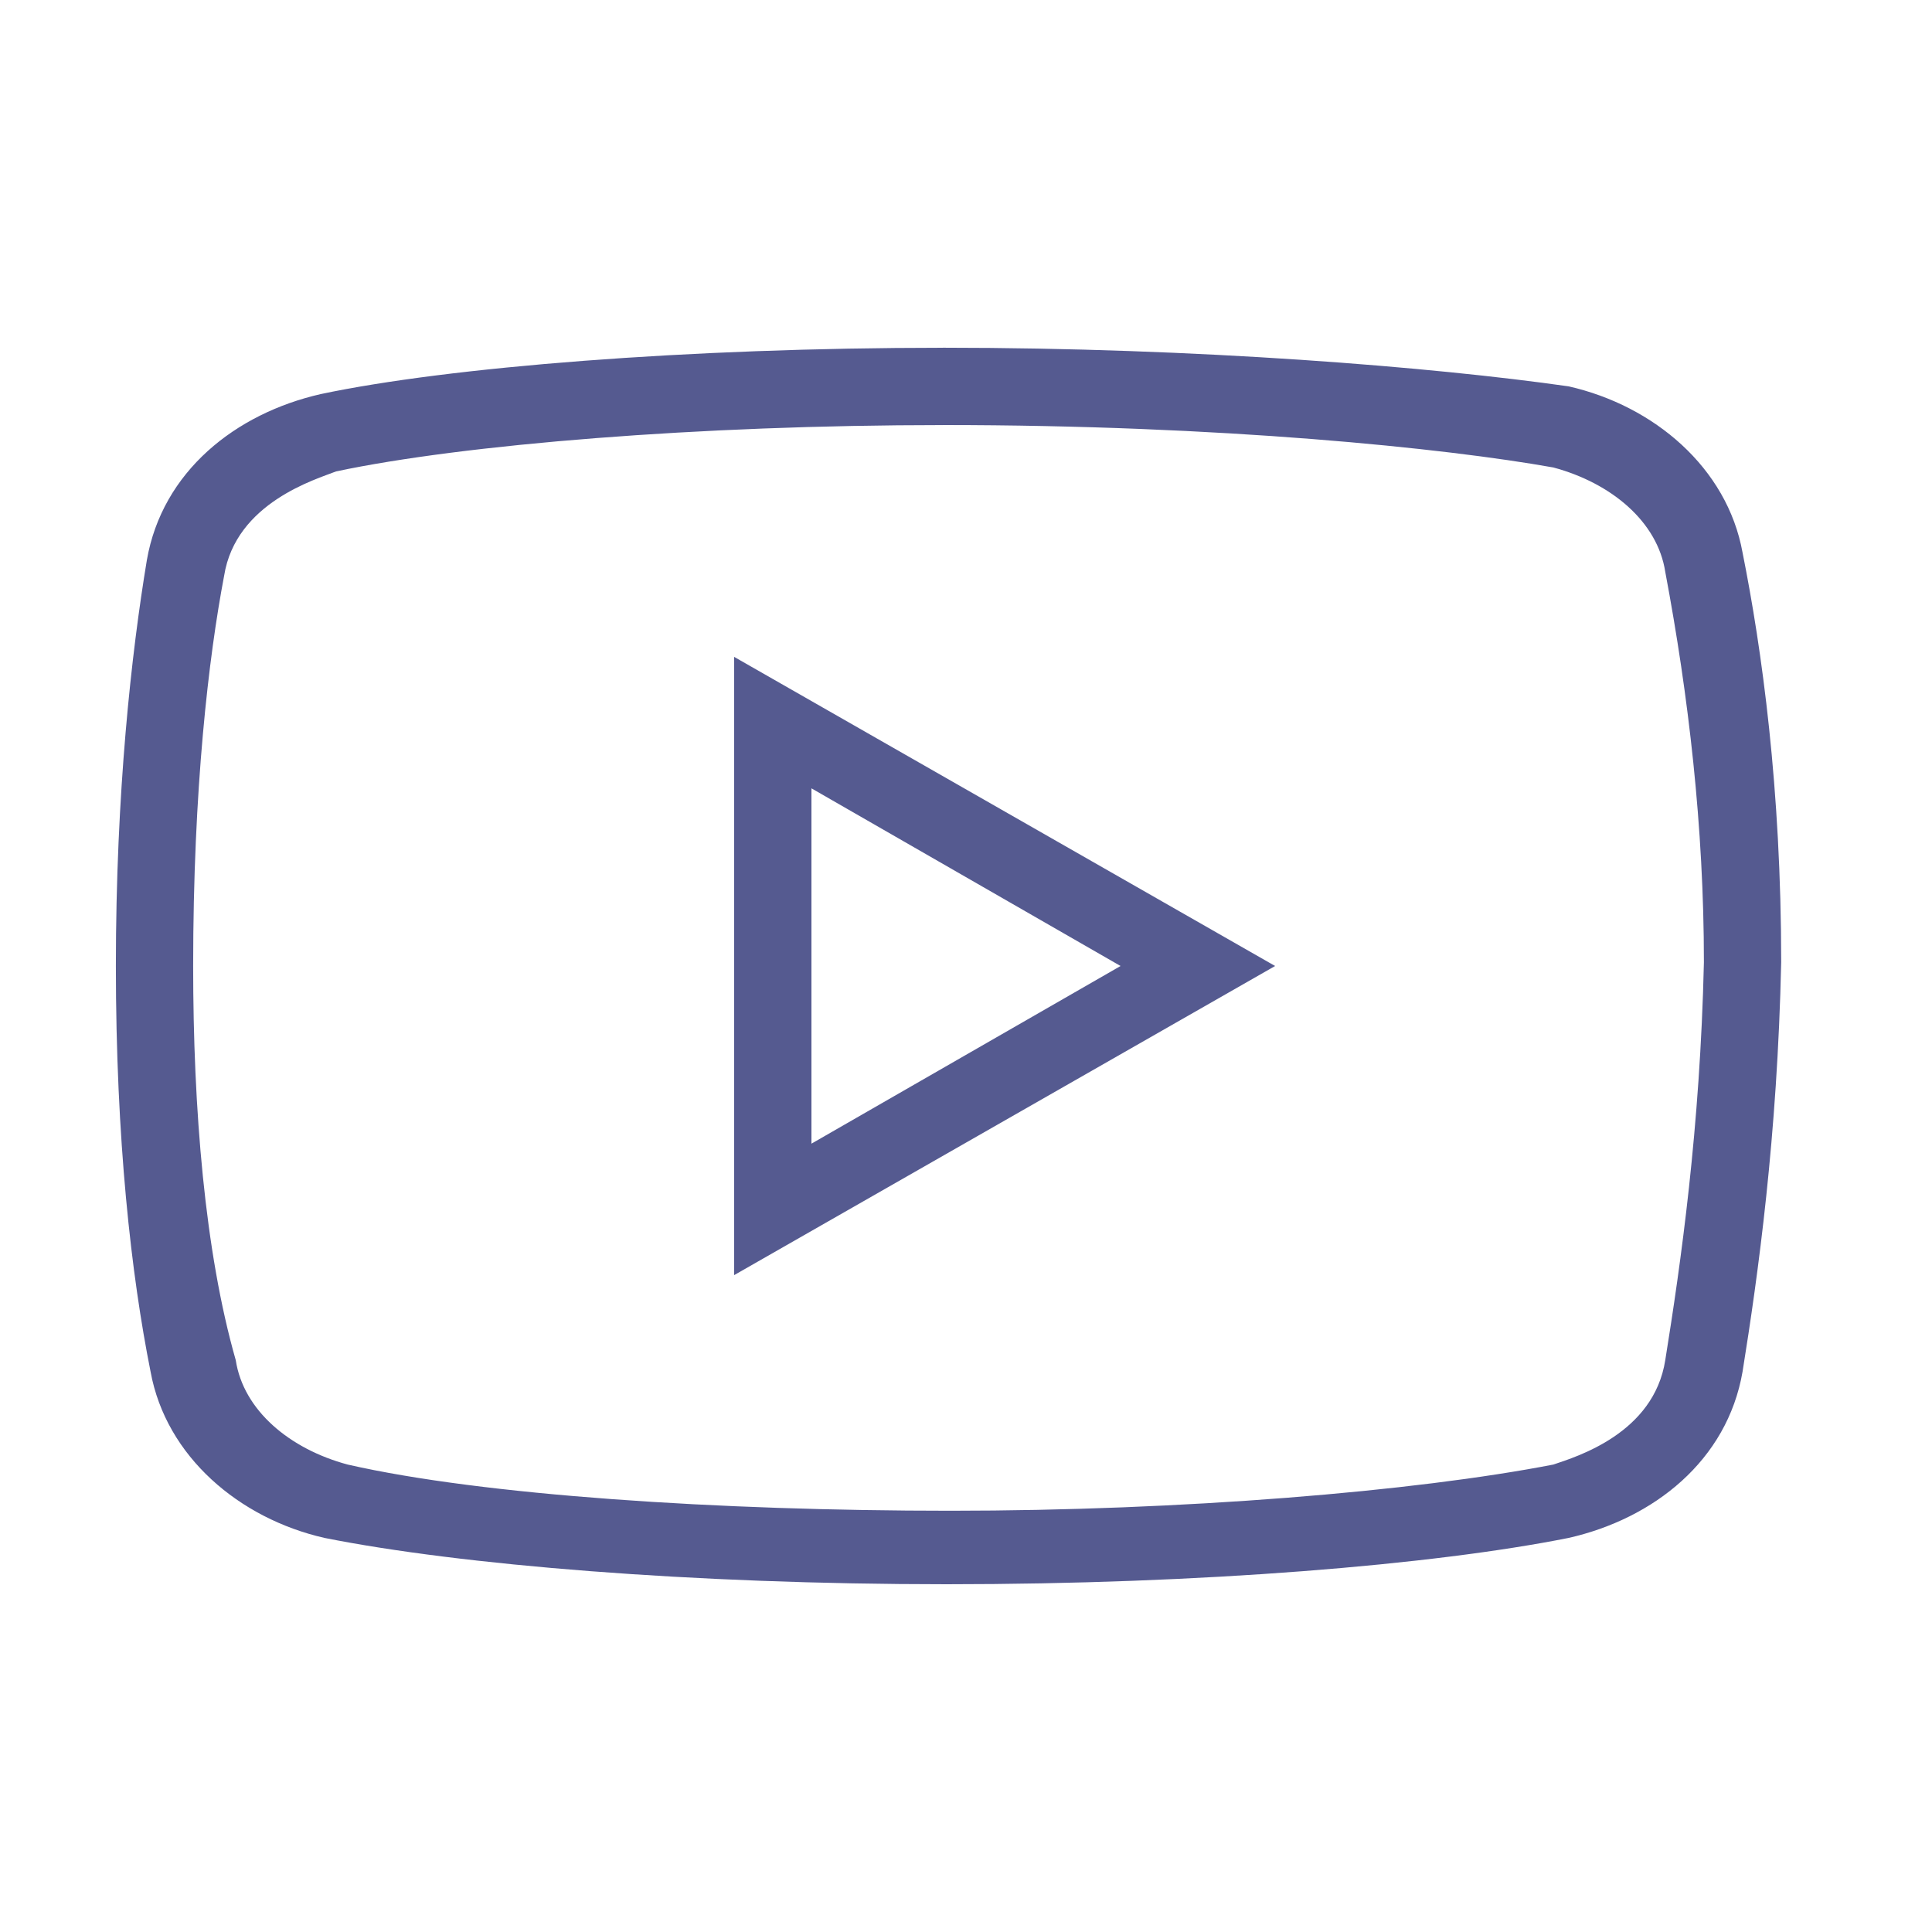
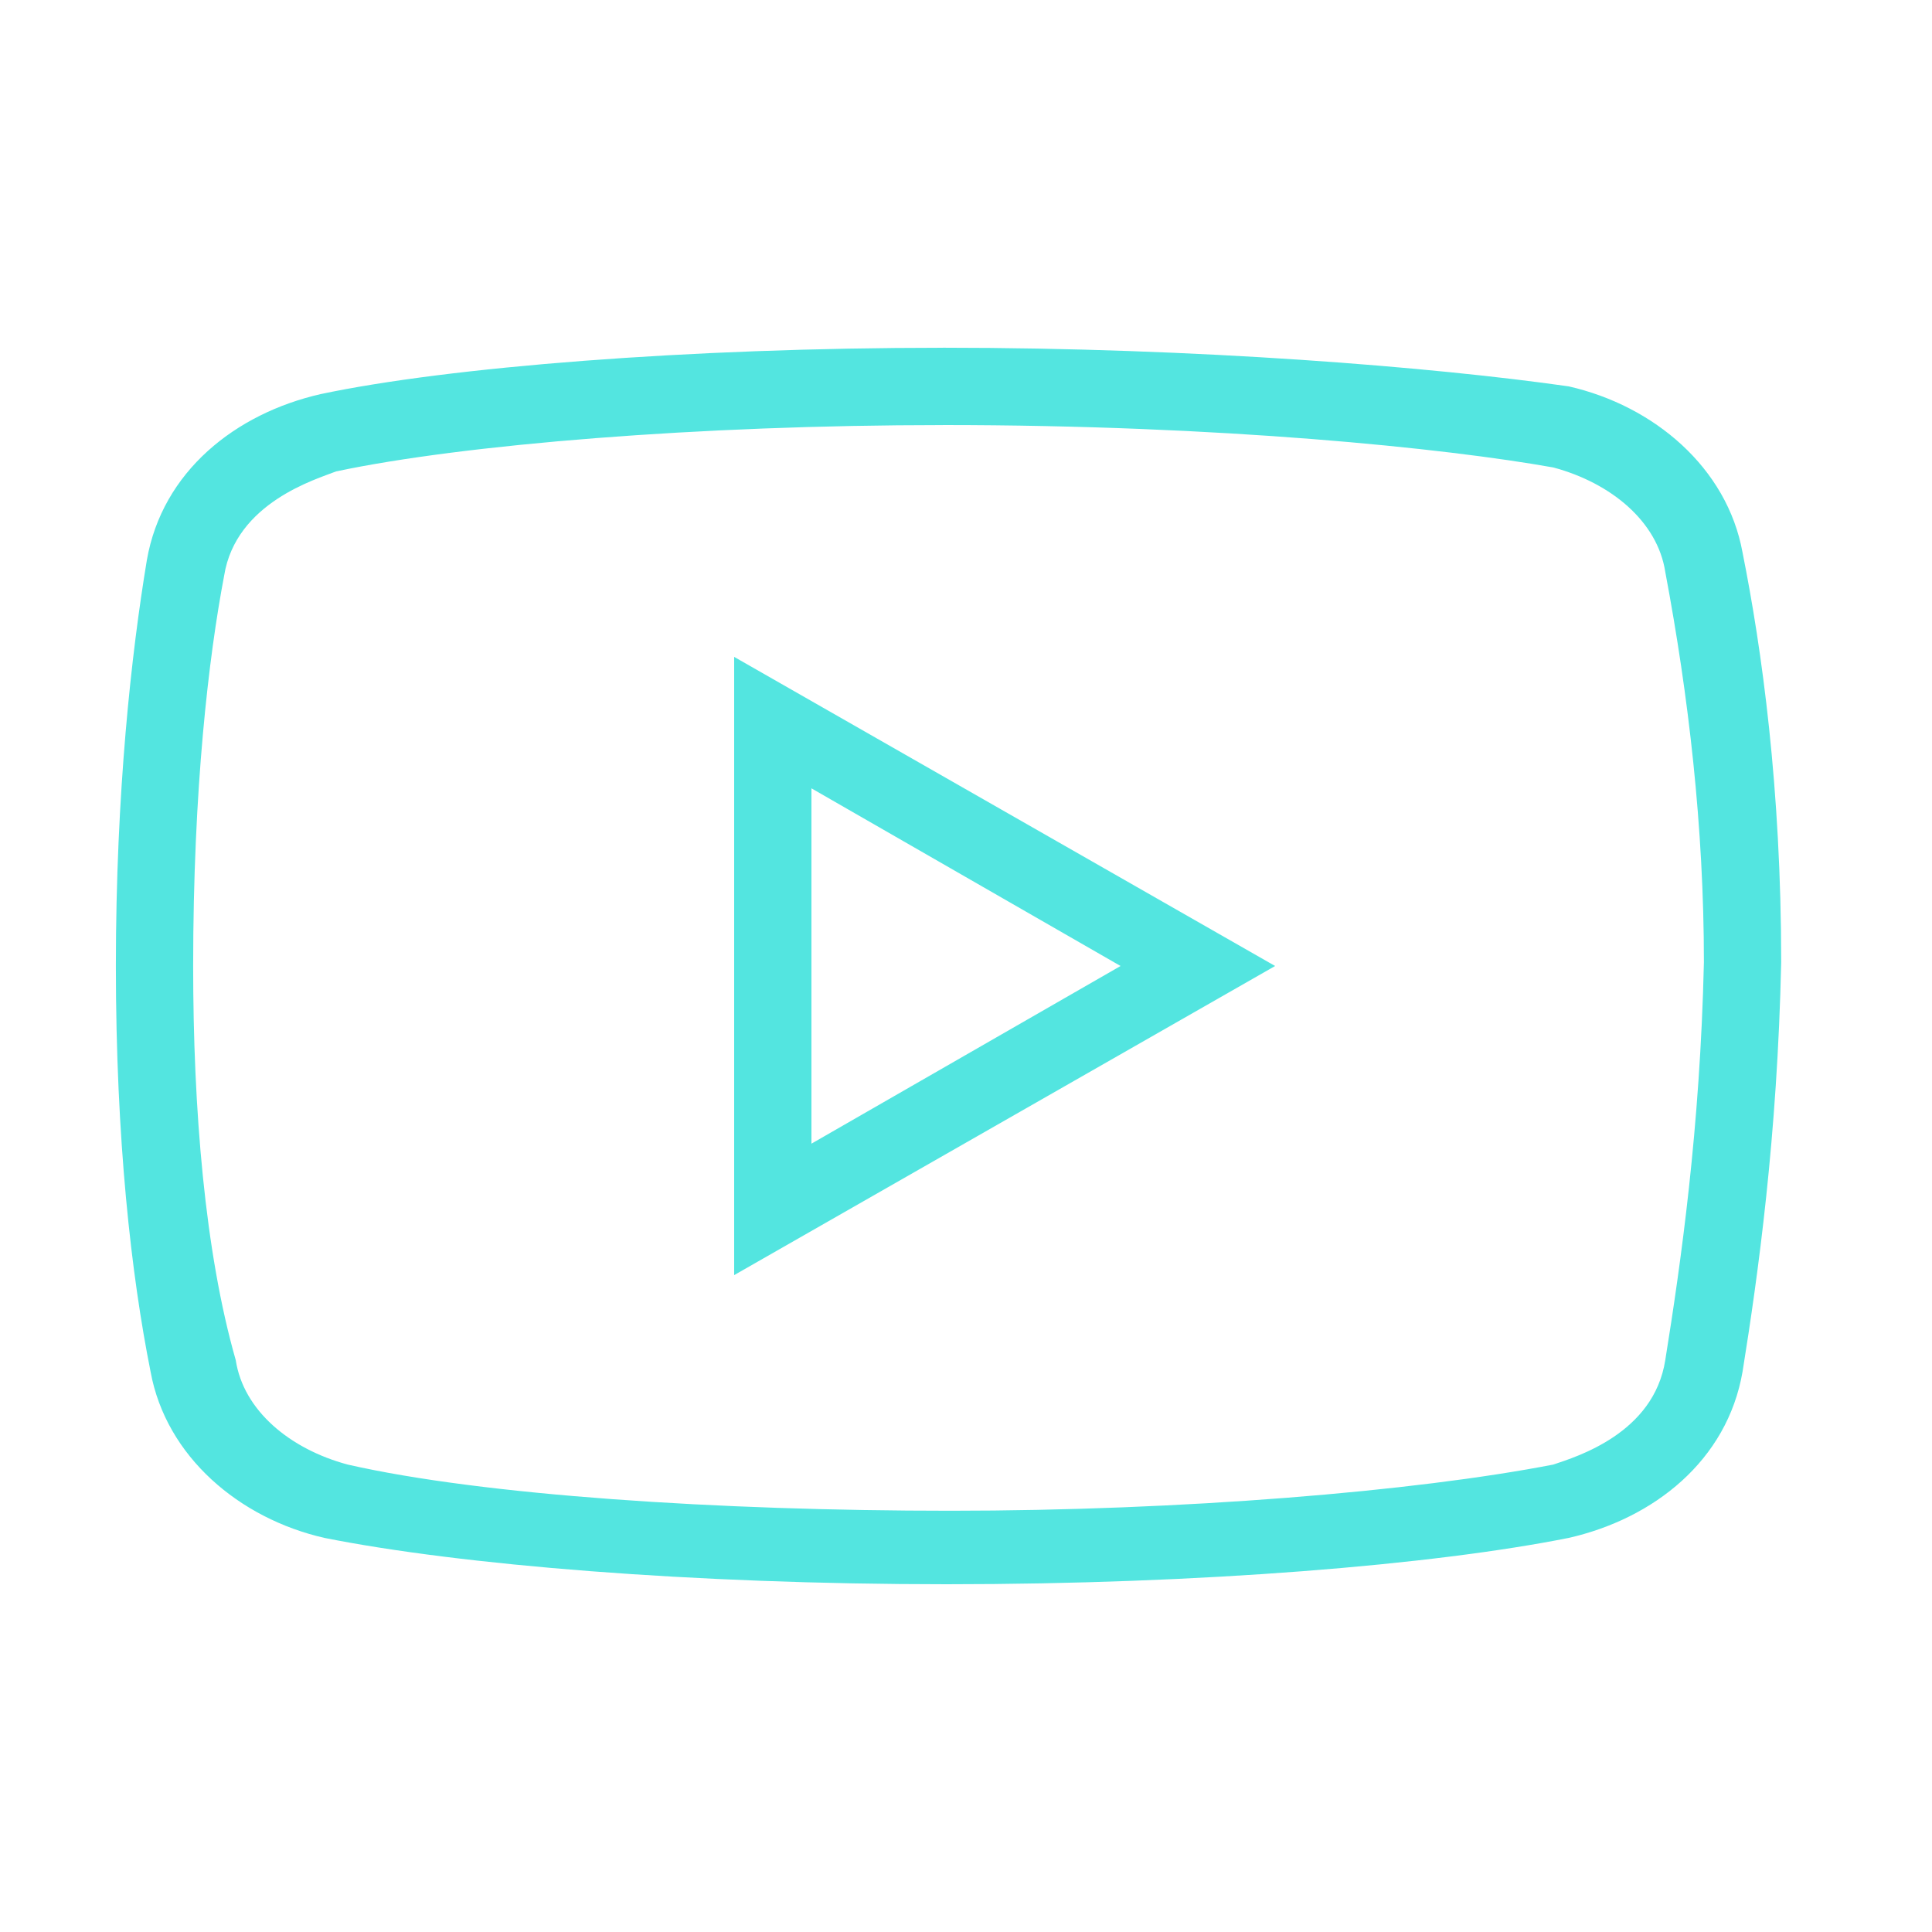
- <svg xmlns="http://www.w3.org/2000/svg" viewBox="0,0,256,256" width="150px" height="150px" fill-rule="nonzero">
-   <g fill="#555a90" fill-rule="nonzero" stroke="none" stroke-width="1" stroke-linecap="butt" stroke-linejoin="miter" stroke-miterlimit="10" stroke-dasharray="" stroke-dashoffset="0" font-family="none" font-weight="none" font-size="none" text-anchor="none" style="mix-blend-mode: normal">
+ <svg xmlns="http://www.w3.org/2000/svg" viewBox="0,0,256,256" width="100px" height="100px" fill-rule="nonzero">
+   <g fill="#53e5e0" fill-rule="nonzero" stroke="none" stroke-width="1" stroke-linecap="butt" stroke-linejoin="miter" stroke-miterlimit="10" stroke-dasharray="" stroke-dashoffset="0" font-family="none" font-weight="none" font-size="none" text-anchor="none" style="mix-blend-mode: normal">
    <g transform="scale(5.12,5.12)">
      <path d="M24.402,9c-6.602,0 -12.801,0.5 -16.102,1.199c-2.199,0.5 -4.102,2 -4.5,4.301c-0.398,2.398 -0.801,6 -0.801,10.5c0,4.5 0.398,8 0.898,10.5c0.402,2.199 2.301,3.801 4.5,4.301c3.504,0.699 9.5,1.199 16.102,1.199c6.602,0 12.598,-0.5 16.098,-1.199c2.203,-0.5 4.102,-2 4.5,-4.301c0.402,-2.5 0.902,-6.098 1,-10.598c0,-4.5 -0.5,-8.102 -1,-10.602c-0.398,-2.199 -2.297,-3.801 -4.5,-4.301c-3.5,-0.5 -9.598,-1 -16.195,-1zM24.402,11c7.199,0 12.996,0.598 15.797,1.098c1.5,0.402 2.699,1.402 2.898,2.703c0.602,3.199 1,6.602 1,10.102c-0.098,4.297 -0.598,7.797 -1,10.297c-0.297,1.898 -2.297,2.5 -2.898,2.703c-3.602,0.699 -9.602,1.195 -15.602,1.195c-6,0 -12.098,-0.398 -15.598,-1.195c-1.5,-0.402 -2.699,-1.402 -2.898,-2.703c-0.801,-2.801 -1.102,-6.5 -1.102,-10.199c0,-4.602 0.402,-8 0.801,-10.098c0.301,-1.902 2.398,-2.504 2.898,-2.703c3.301,-0.699 9.402,-1.199 15.703,-1.199zM19,17v16l14,-8zM21,20.402l8,4.598l-8,4.598z" />
    </g>
  </g>
</svg>
